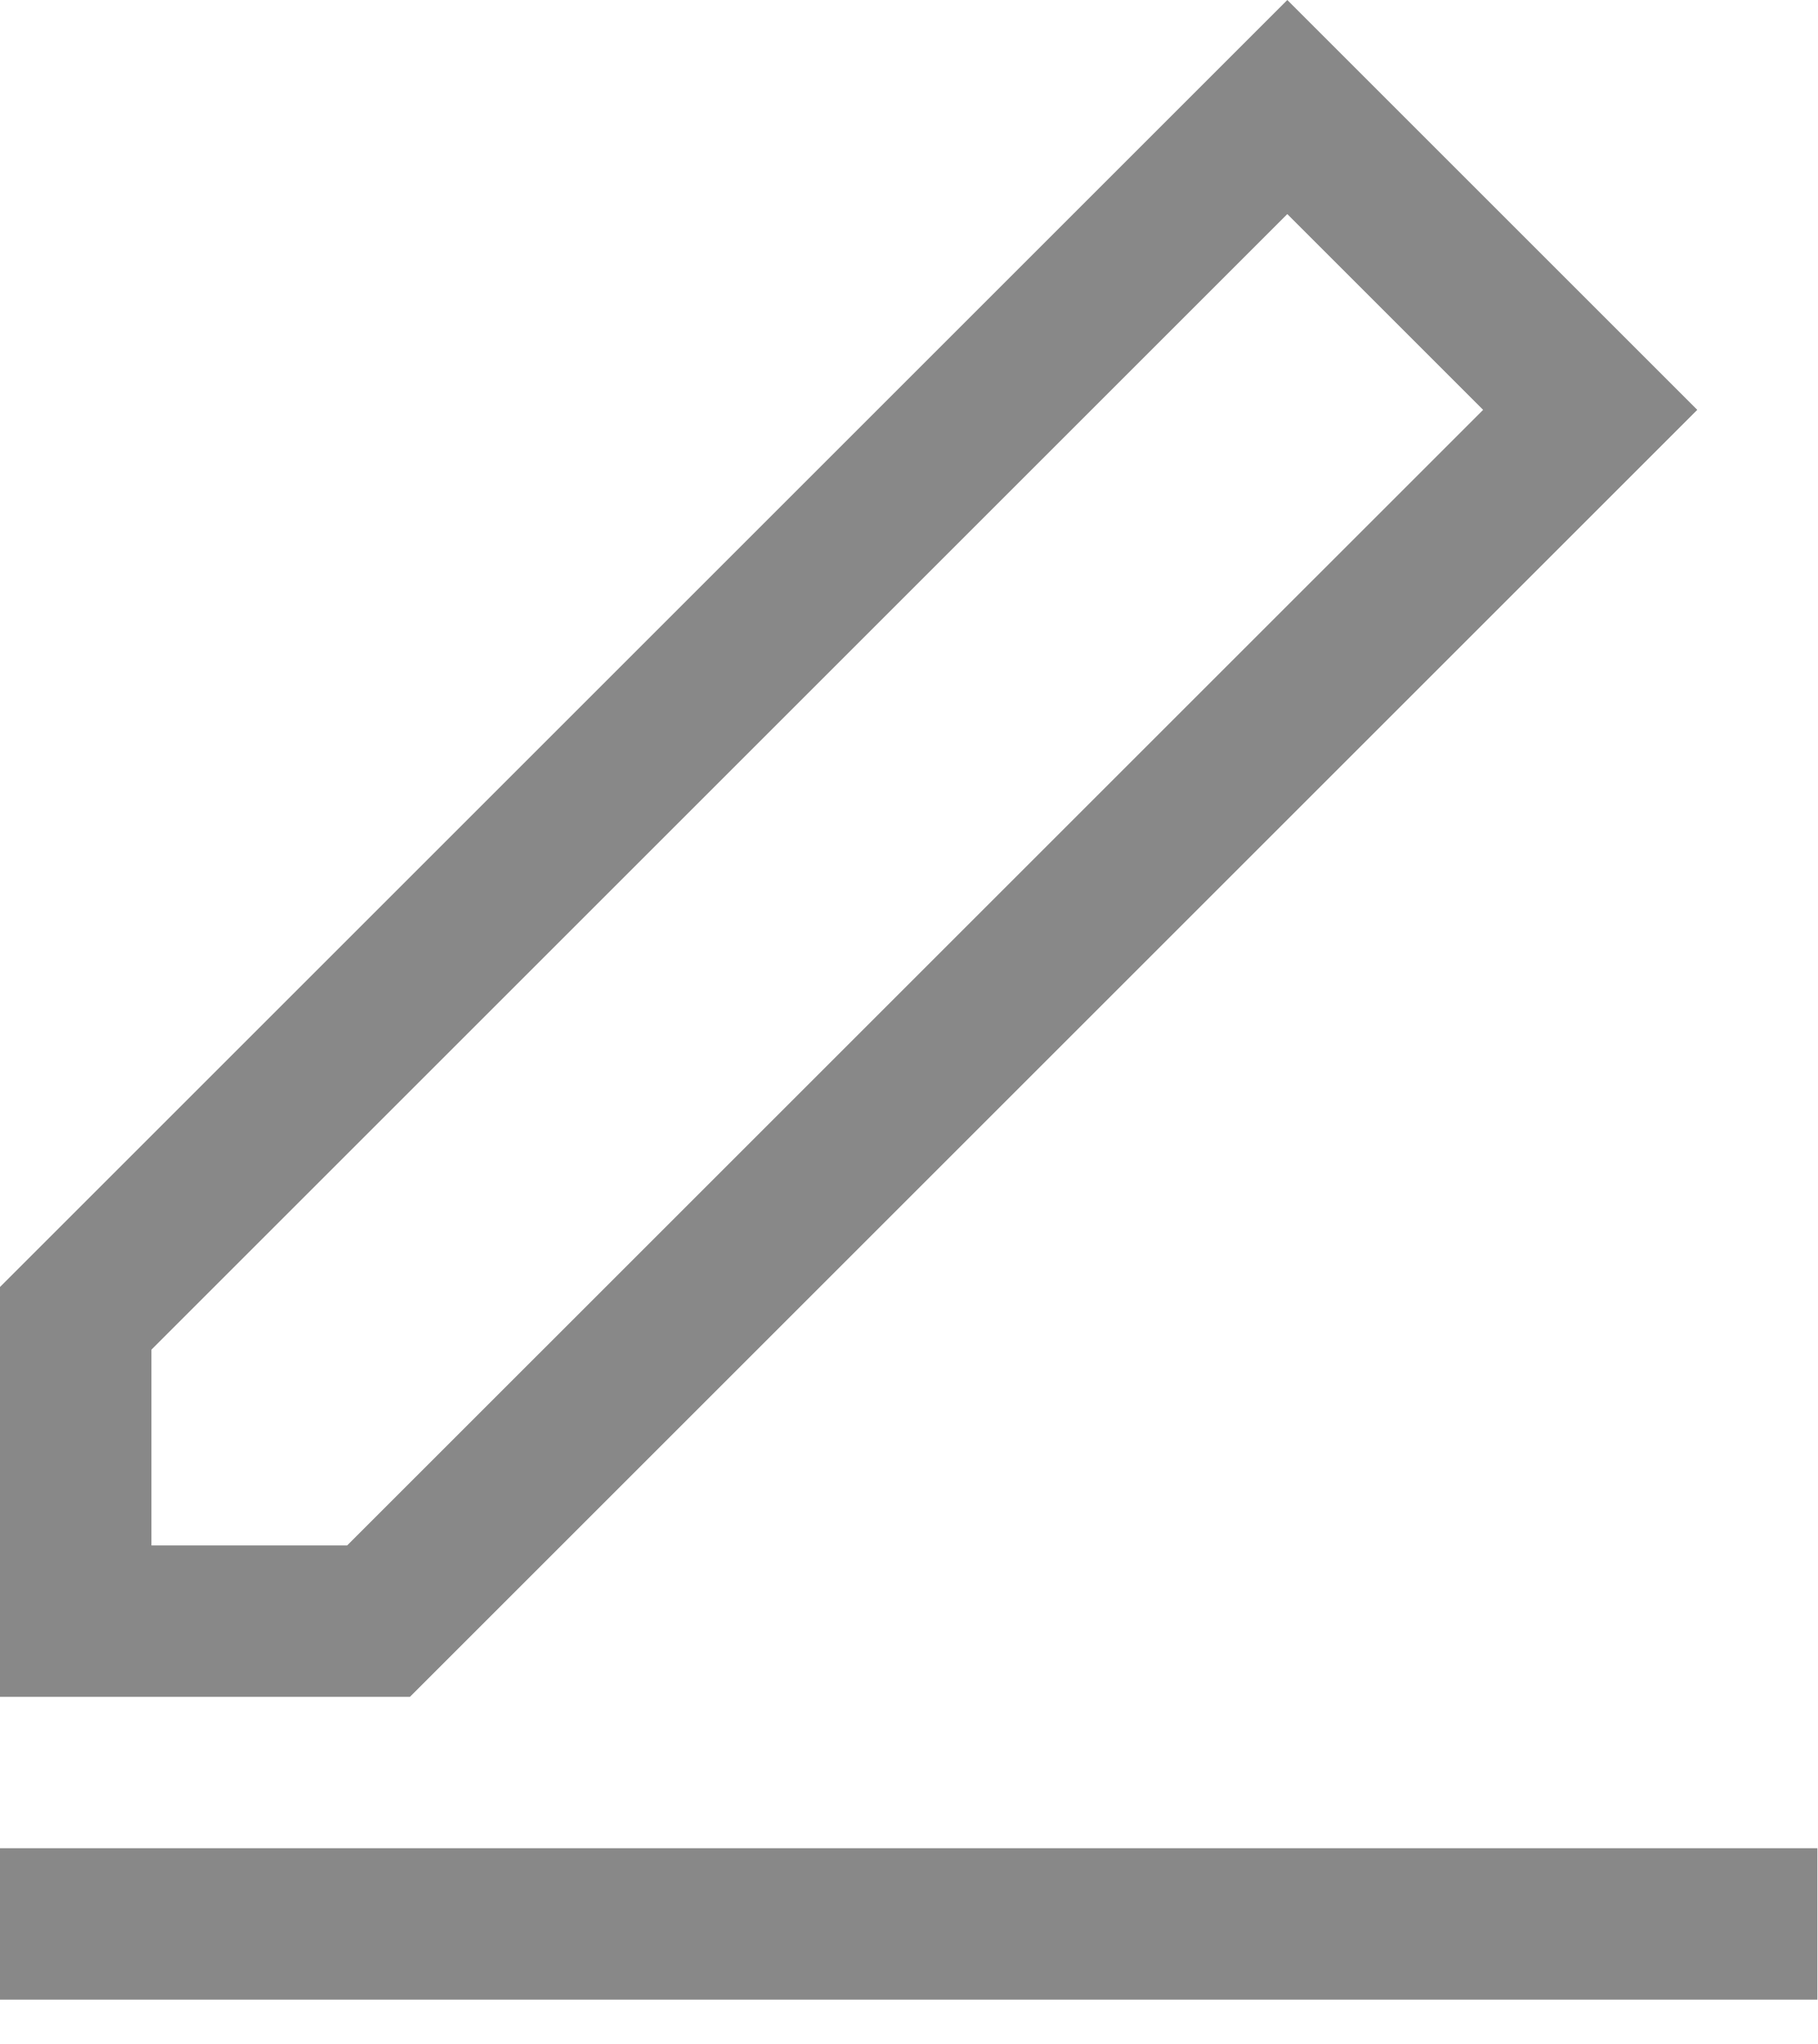
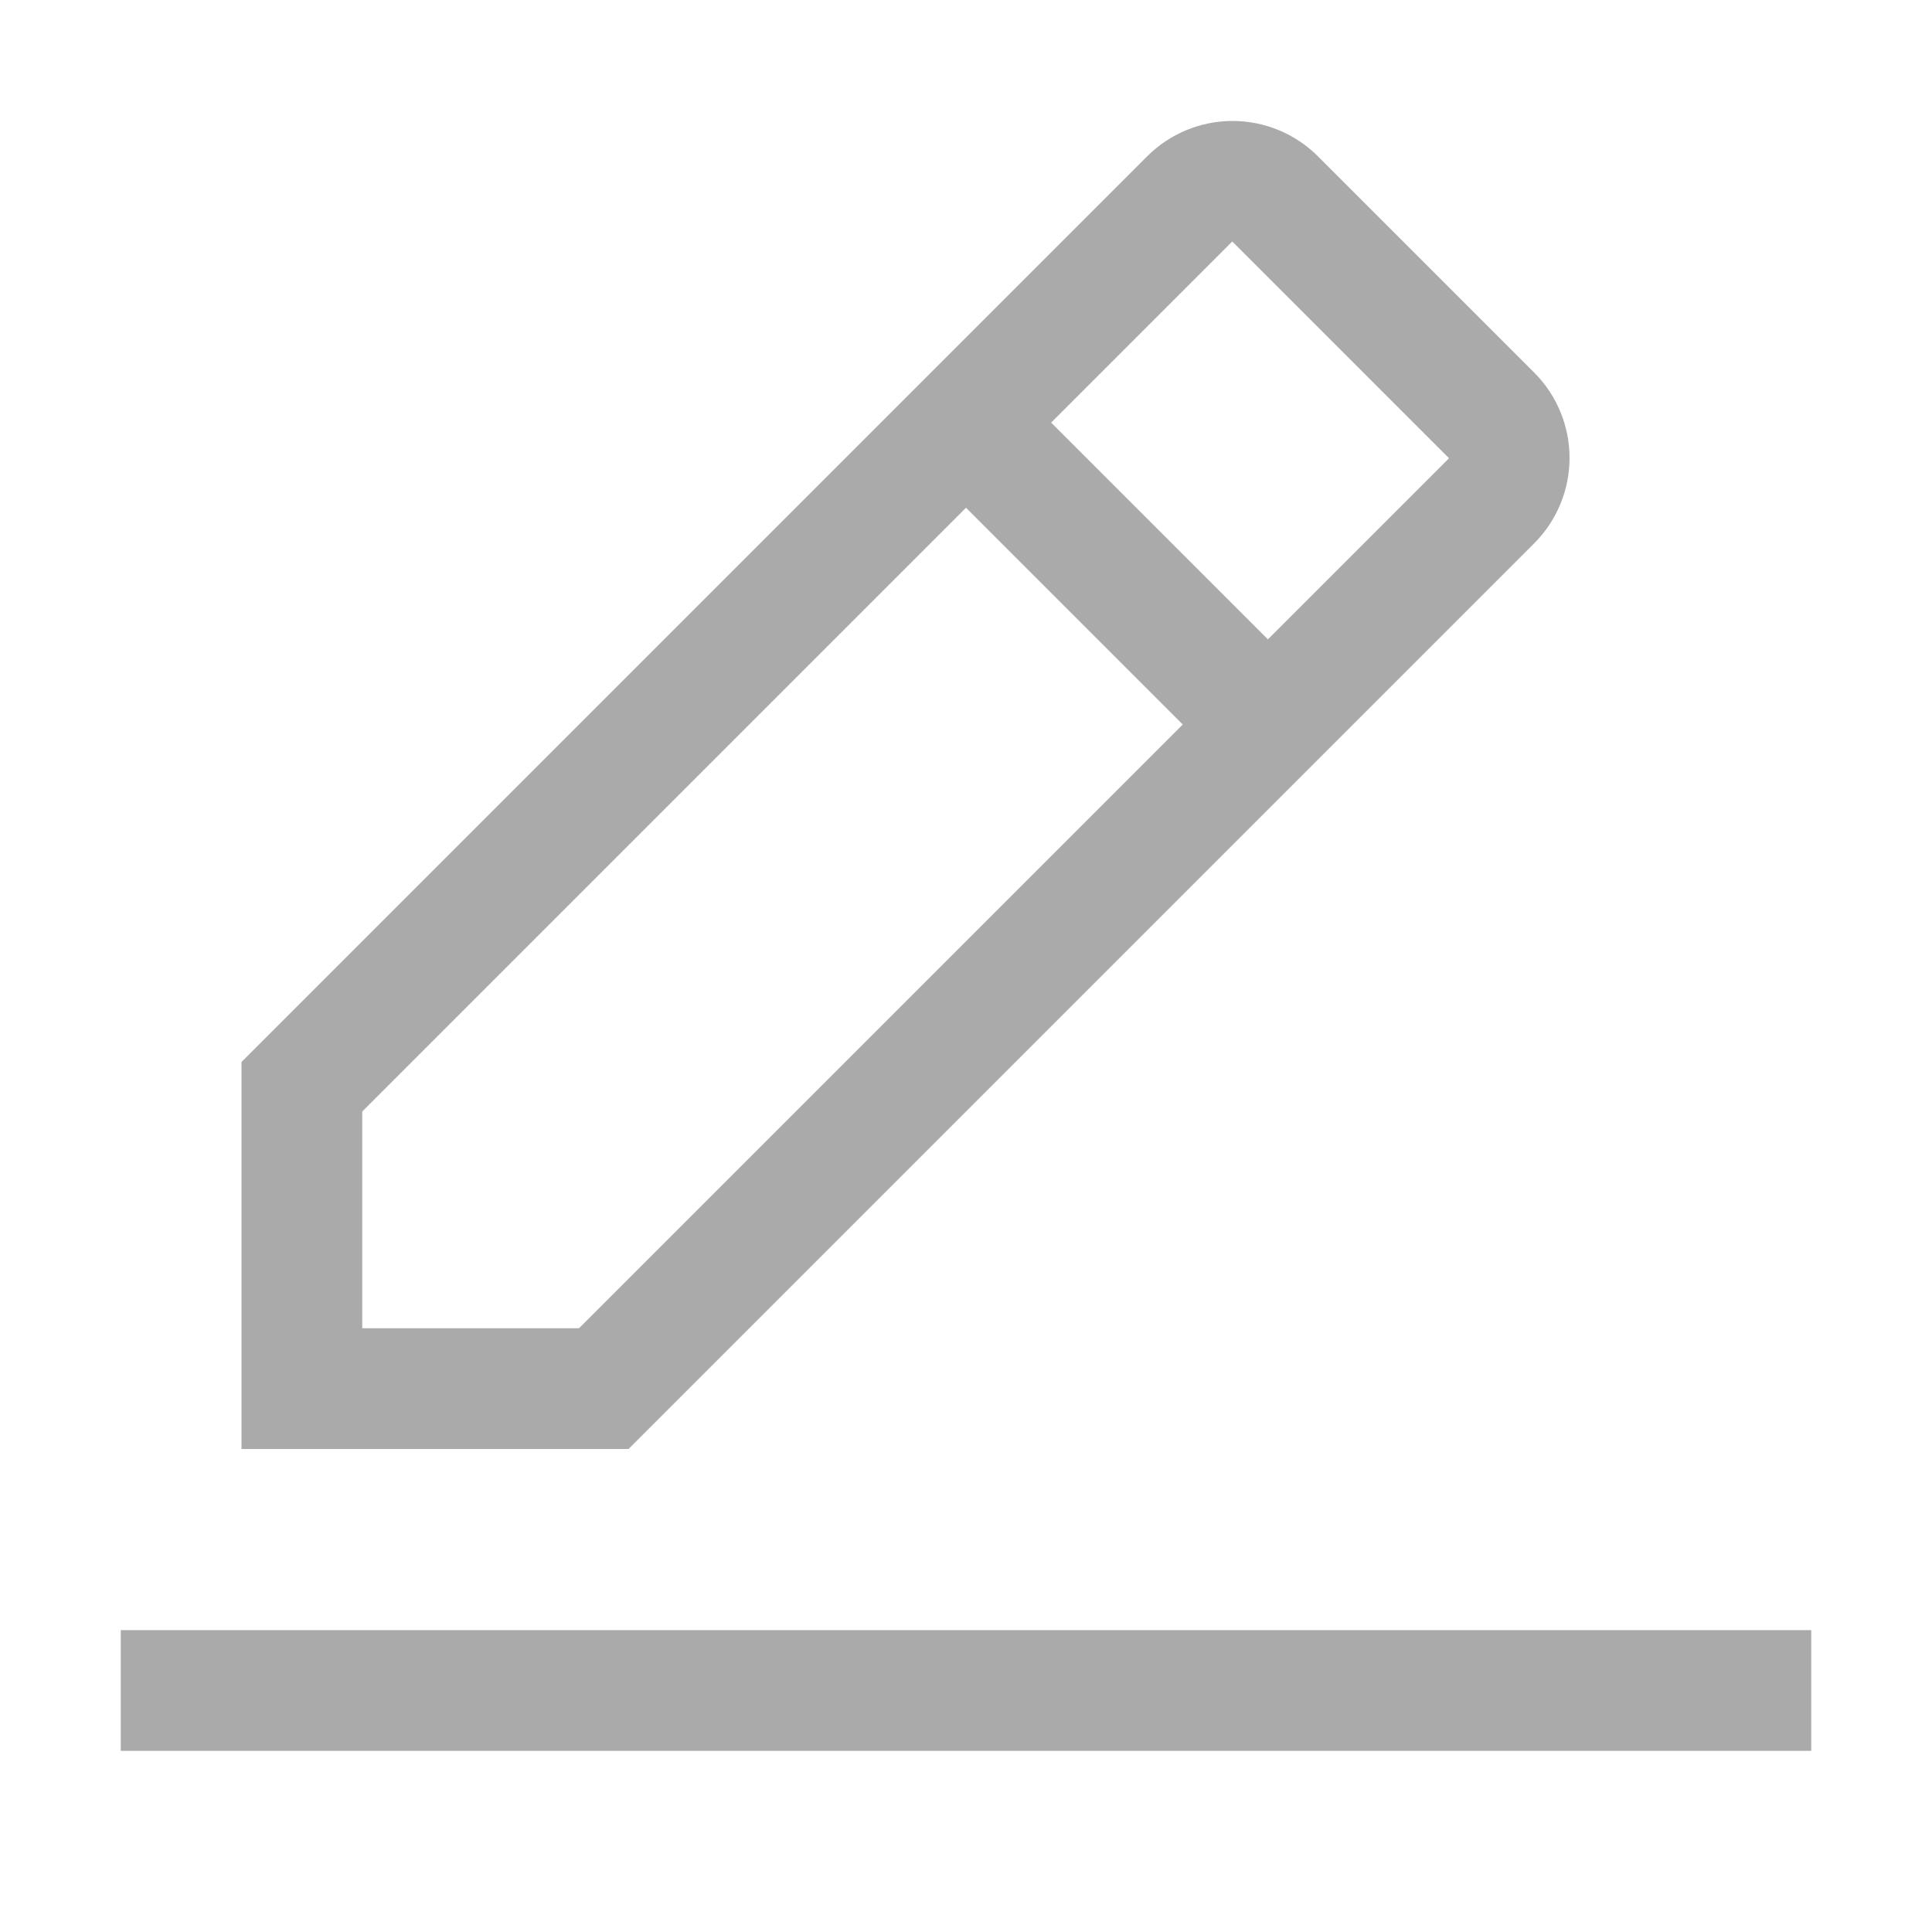
- <svg xmlns="http://www.w3.org/2000/svg" width="24" height="27" viewBox="0 0 24 27">
-   <g class="toolbar-icon-svg" fill="#888" fill-rule="evenodd">
-     <polygon points="0 26.414 24 26.414 24 24.414 0 24.414" />
-     <path d="M17,0 L0,17 L0,22.414 L5.414,22.414 L22.414,5.414 L17,0 Z M2,17.828 L17,2.828 L19.586,5.414 L4.585,20.414 L2,20.414 L2,17.828 Z">
-         </path>
-   </g>
+ <svg xmlns="http://www.w3.org/2000/svg" viewBox="0 0 32 32">
+   <path fill="#aaa" d="M2 27h28v2H2zM25.41 9a2 2 0 0 0 0-2.83l-3.58-3.58a2 2 0 0 0-2.83 0l-15 15V24h6.41zm-5-5L24 7.59l-3 3L17.41 7zM6 22v-3.59l10-10L19.59 12l-10 10z" />
</svg>
